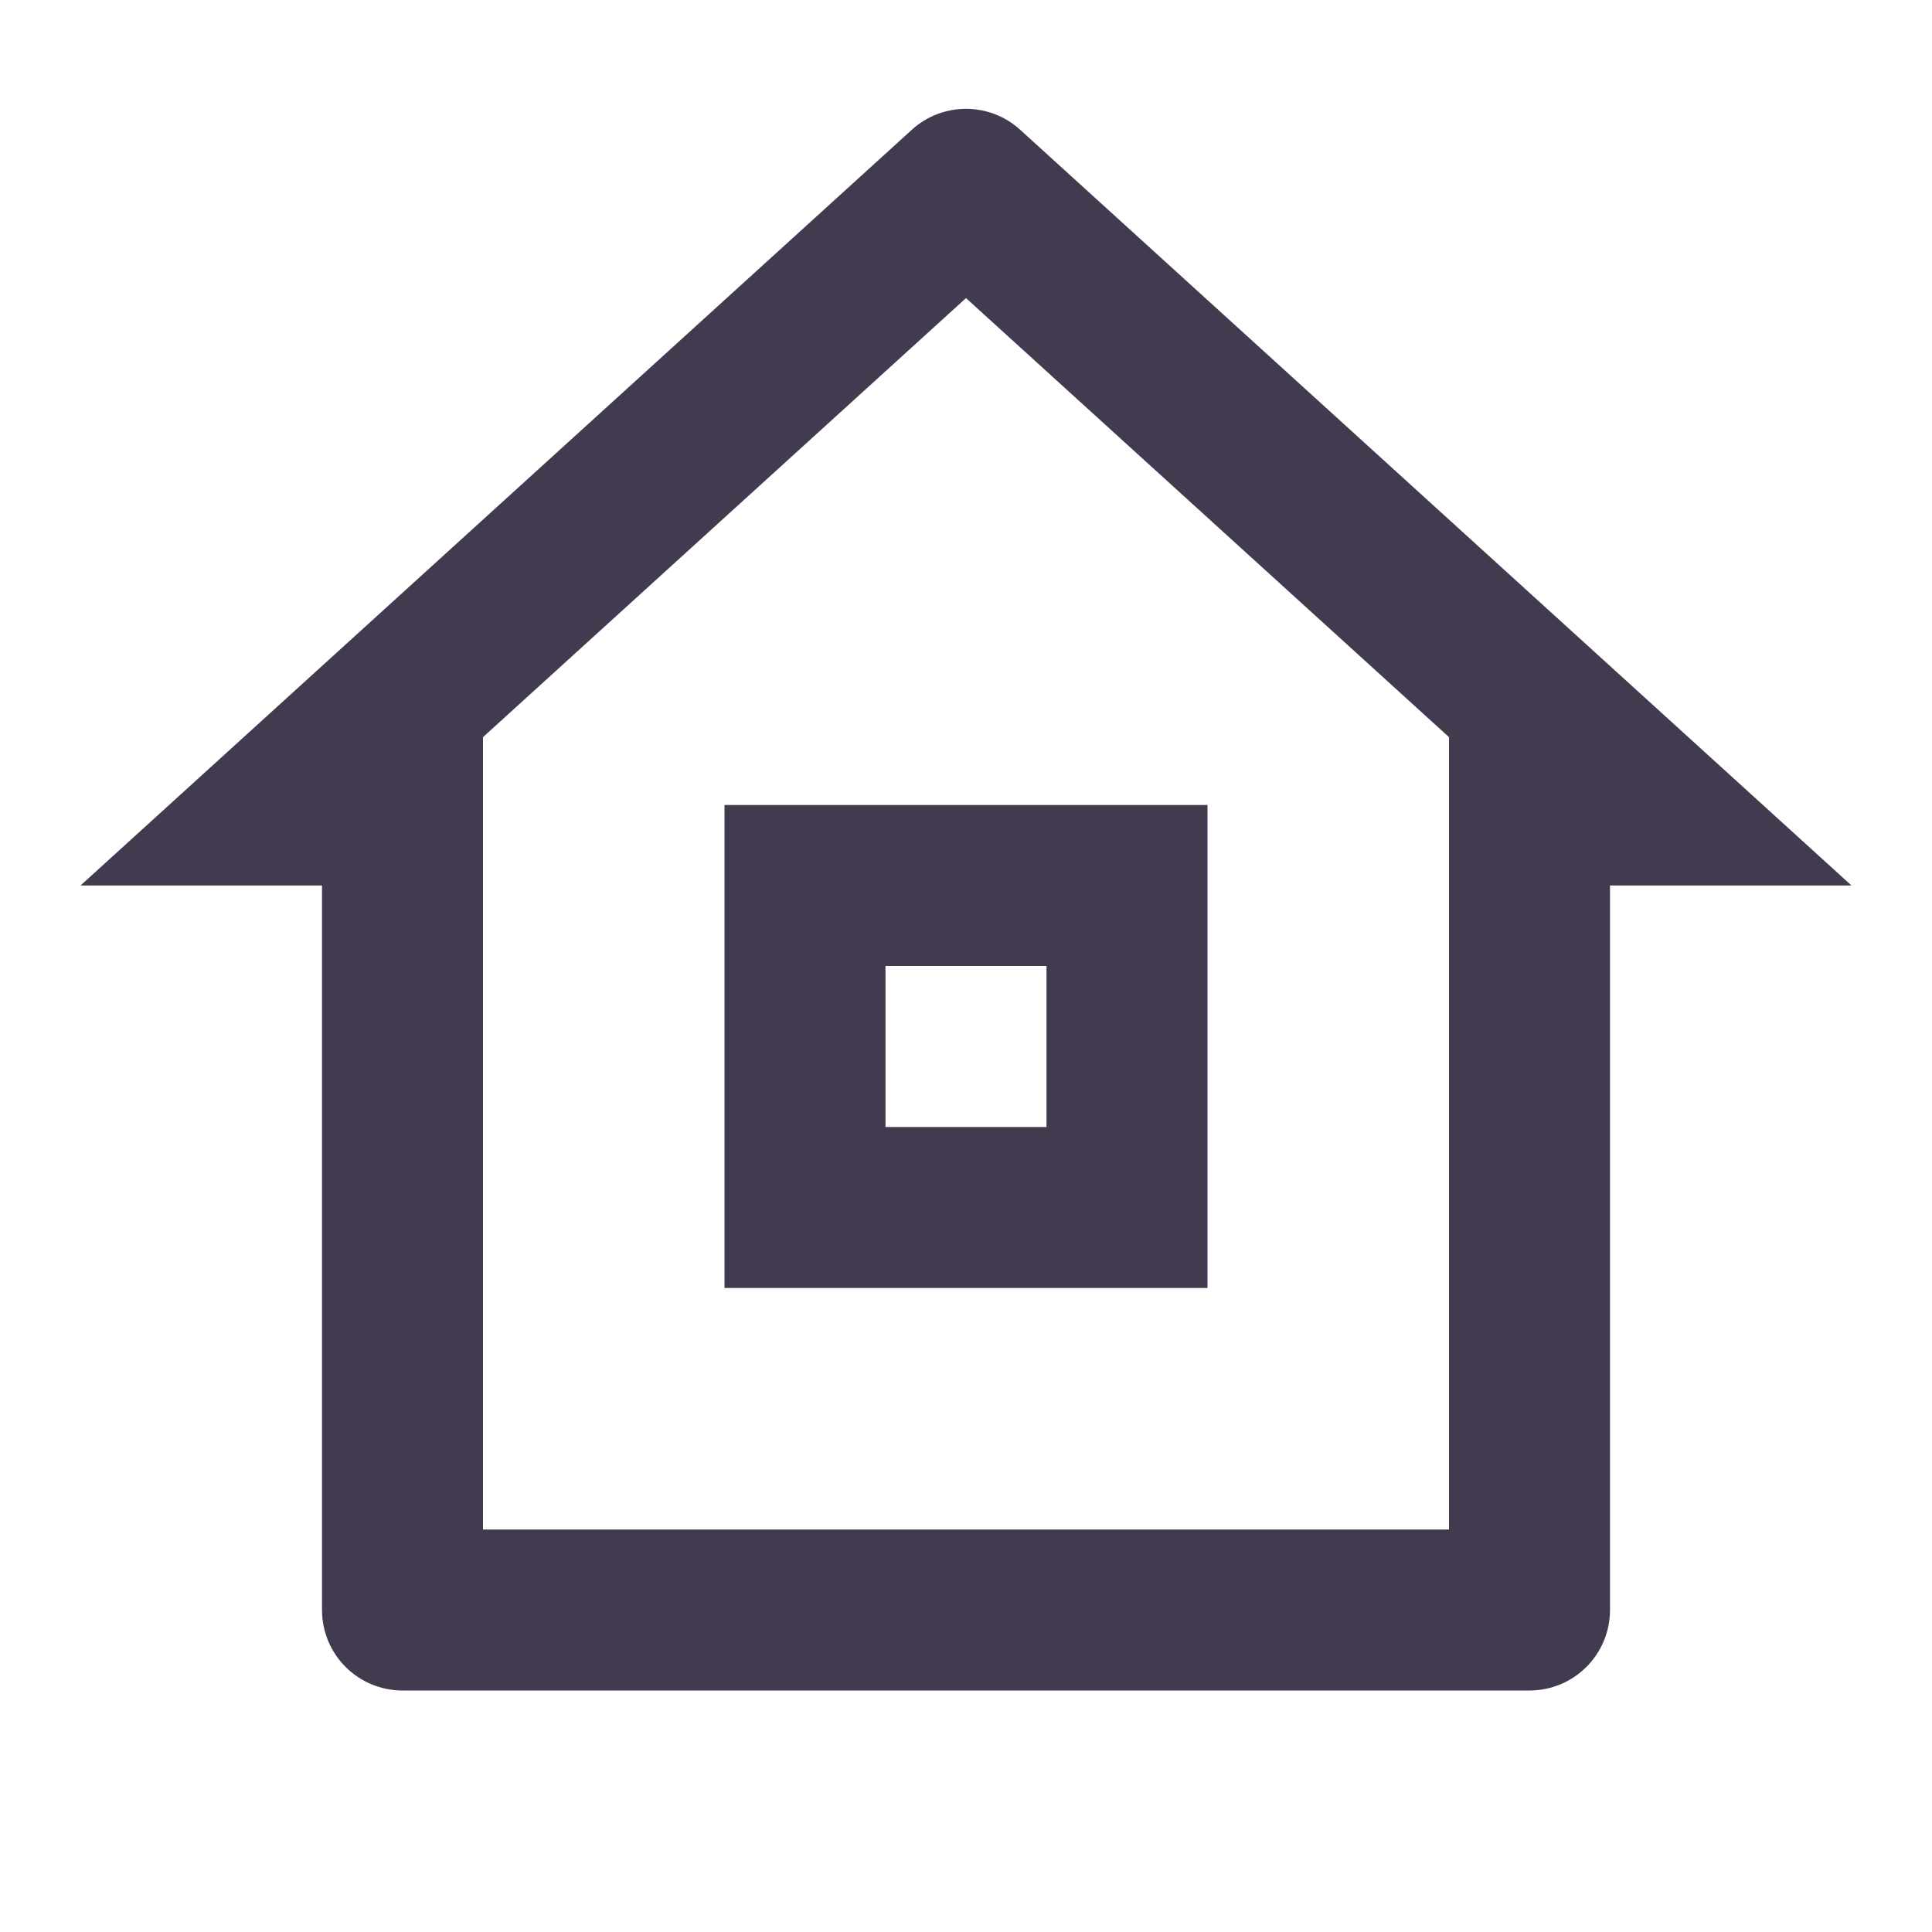
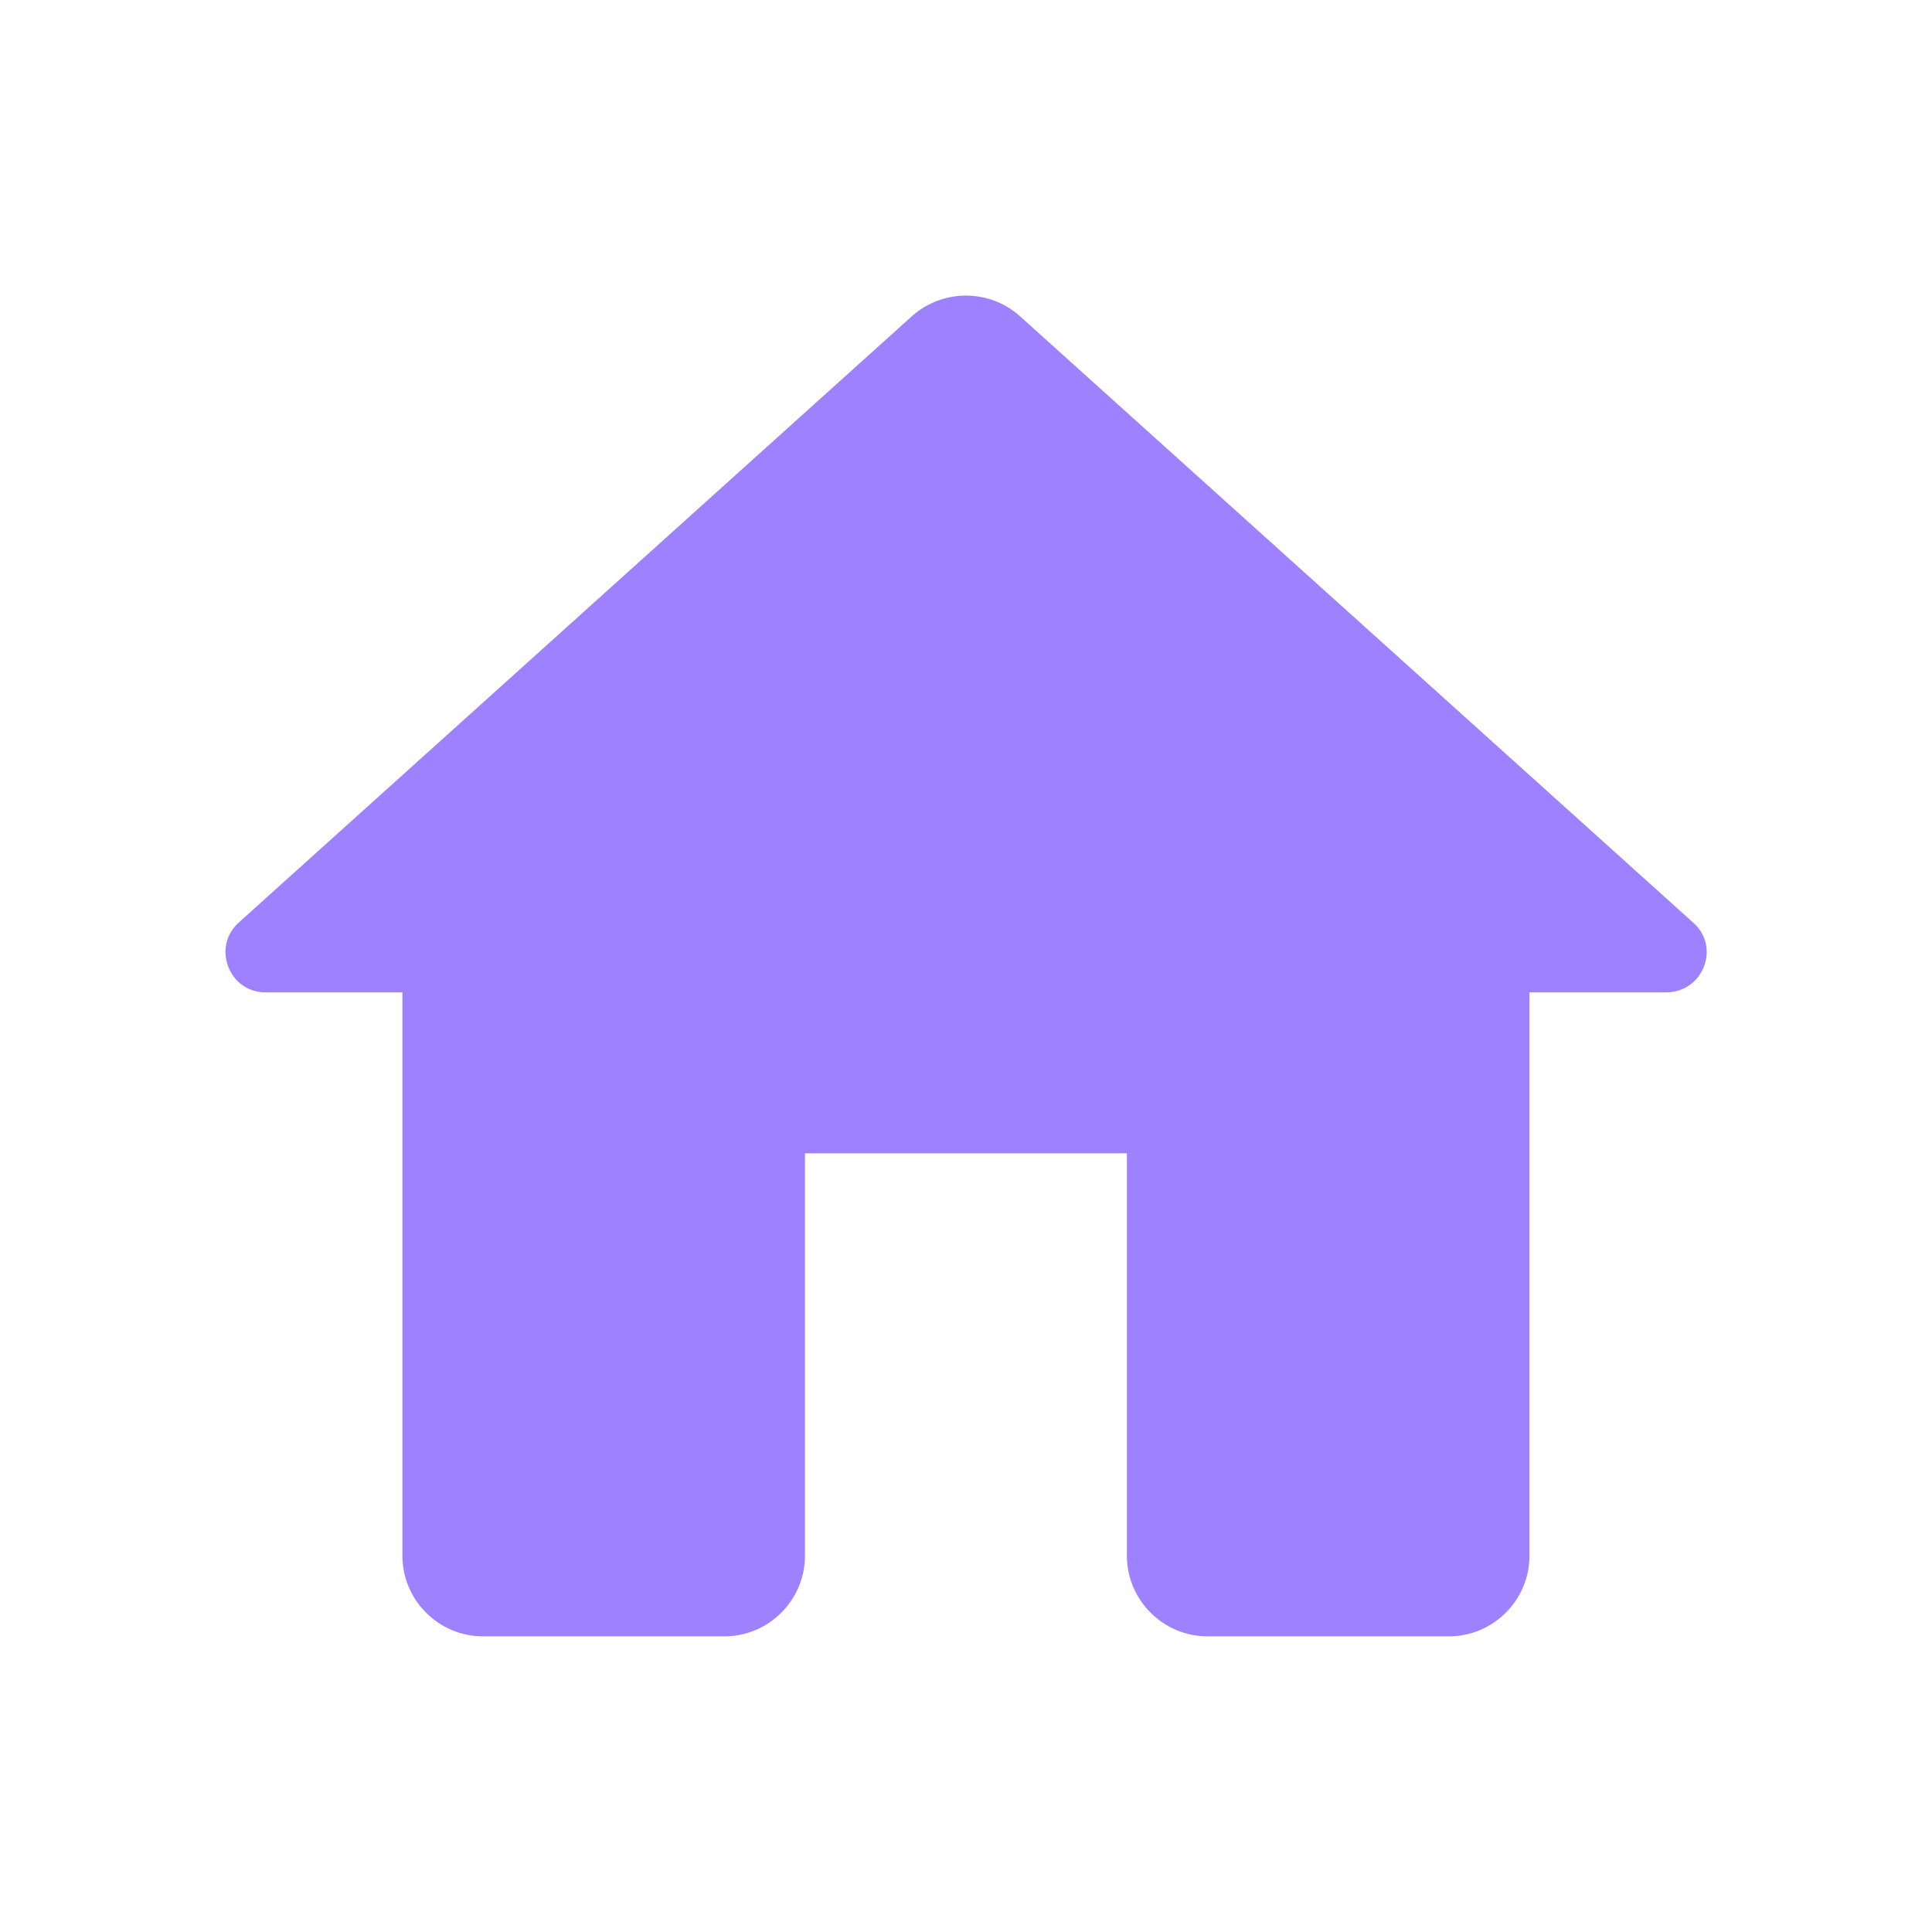
- <svg xmlns="http://www.w3.org/2000/svg" width="24" height="24" viewBox="0 0 24 24" fill="none">
-   <path d="M19 21H5C4.735 21 4.48 20.895 4.293 20.707C4.105 20.52 4 20.265 4 20V11H1L11.327 1.612C11.511 1.444 11.751 1.352 12 1.352C12.249 1.352 12.489 1.444 12.673 1.612L23 11H20V20C20 20.265 19.895 20.52 19.707 20.707C19.52 20.895 19.265 21 19 21ZM6 19H18V9.157L12 3.703L6 9.157V19ZM9 10H15V16H9V10ZM11 12V14H13V12H11Z" fill="#2E263D" fill-opacity="0.9" />
+ <svg xmlns="http://www.w3.org/2000/svg" width="28" height="28" viewBox="0 0 28 28" fill="none">
+   <path d="M11.666 22.548V16.715H16.332V22.548C16.332 23.19 16.858 23.715 17.499 23.715H20.999C21.641 23.715 22.166 23.19 22.166 22.548V14.382H24.149C24.686 14.382 24.942 13.717 24.534 13.367L14.781 4.582C14.338 4.185 13.661 4.185 13.217 4.582L3.464 13.367C3.067 13.717 3.312 14.382 3.849 14.382H5.832V22.548C5.832 23.19 6.357 23.715 6.999 23.715H10.499C11.141 23.715 11.666 23.19 11.666 22.548Z" fill="#9D81FF" />
</svg>
